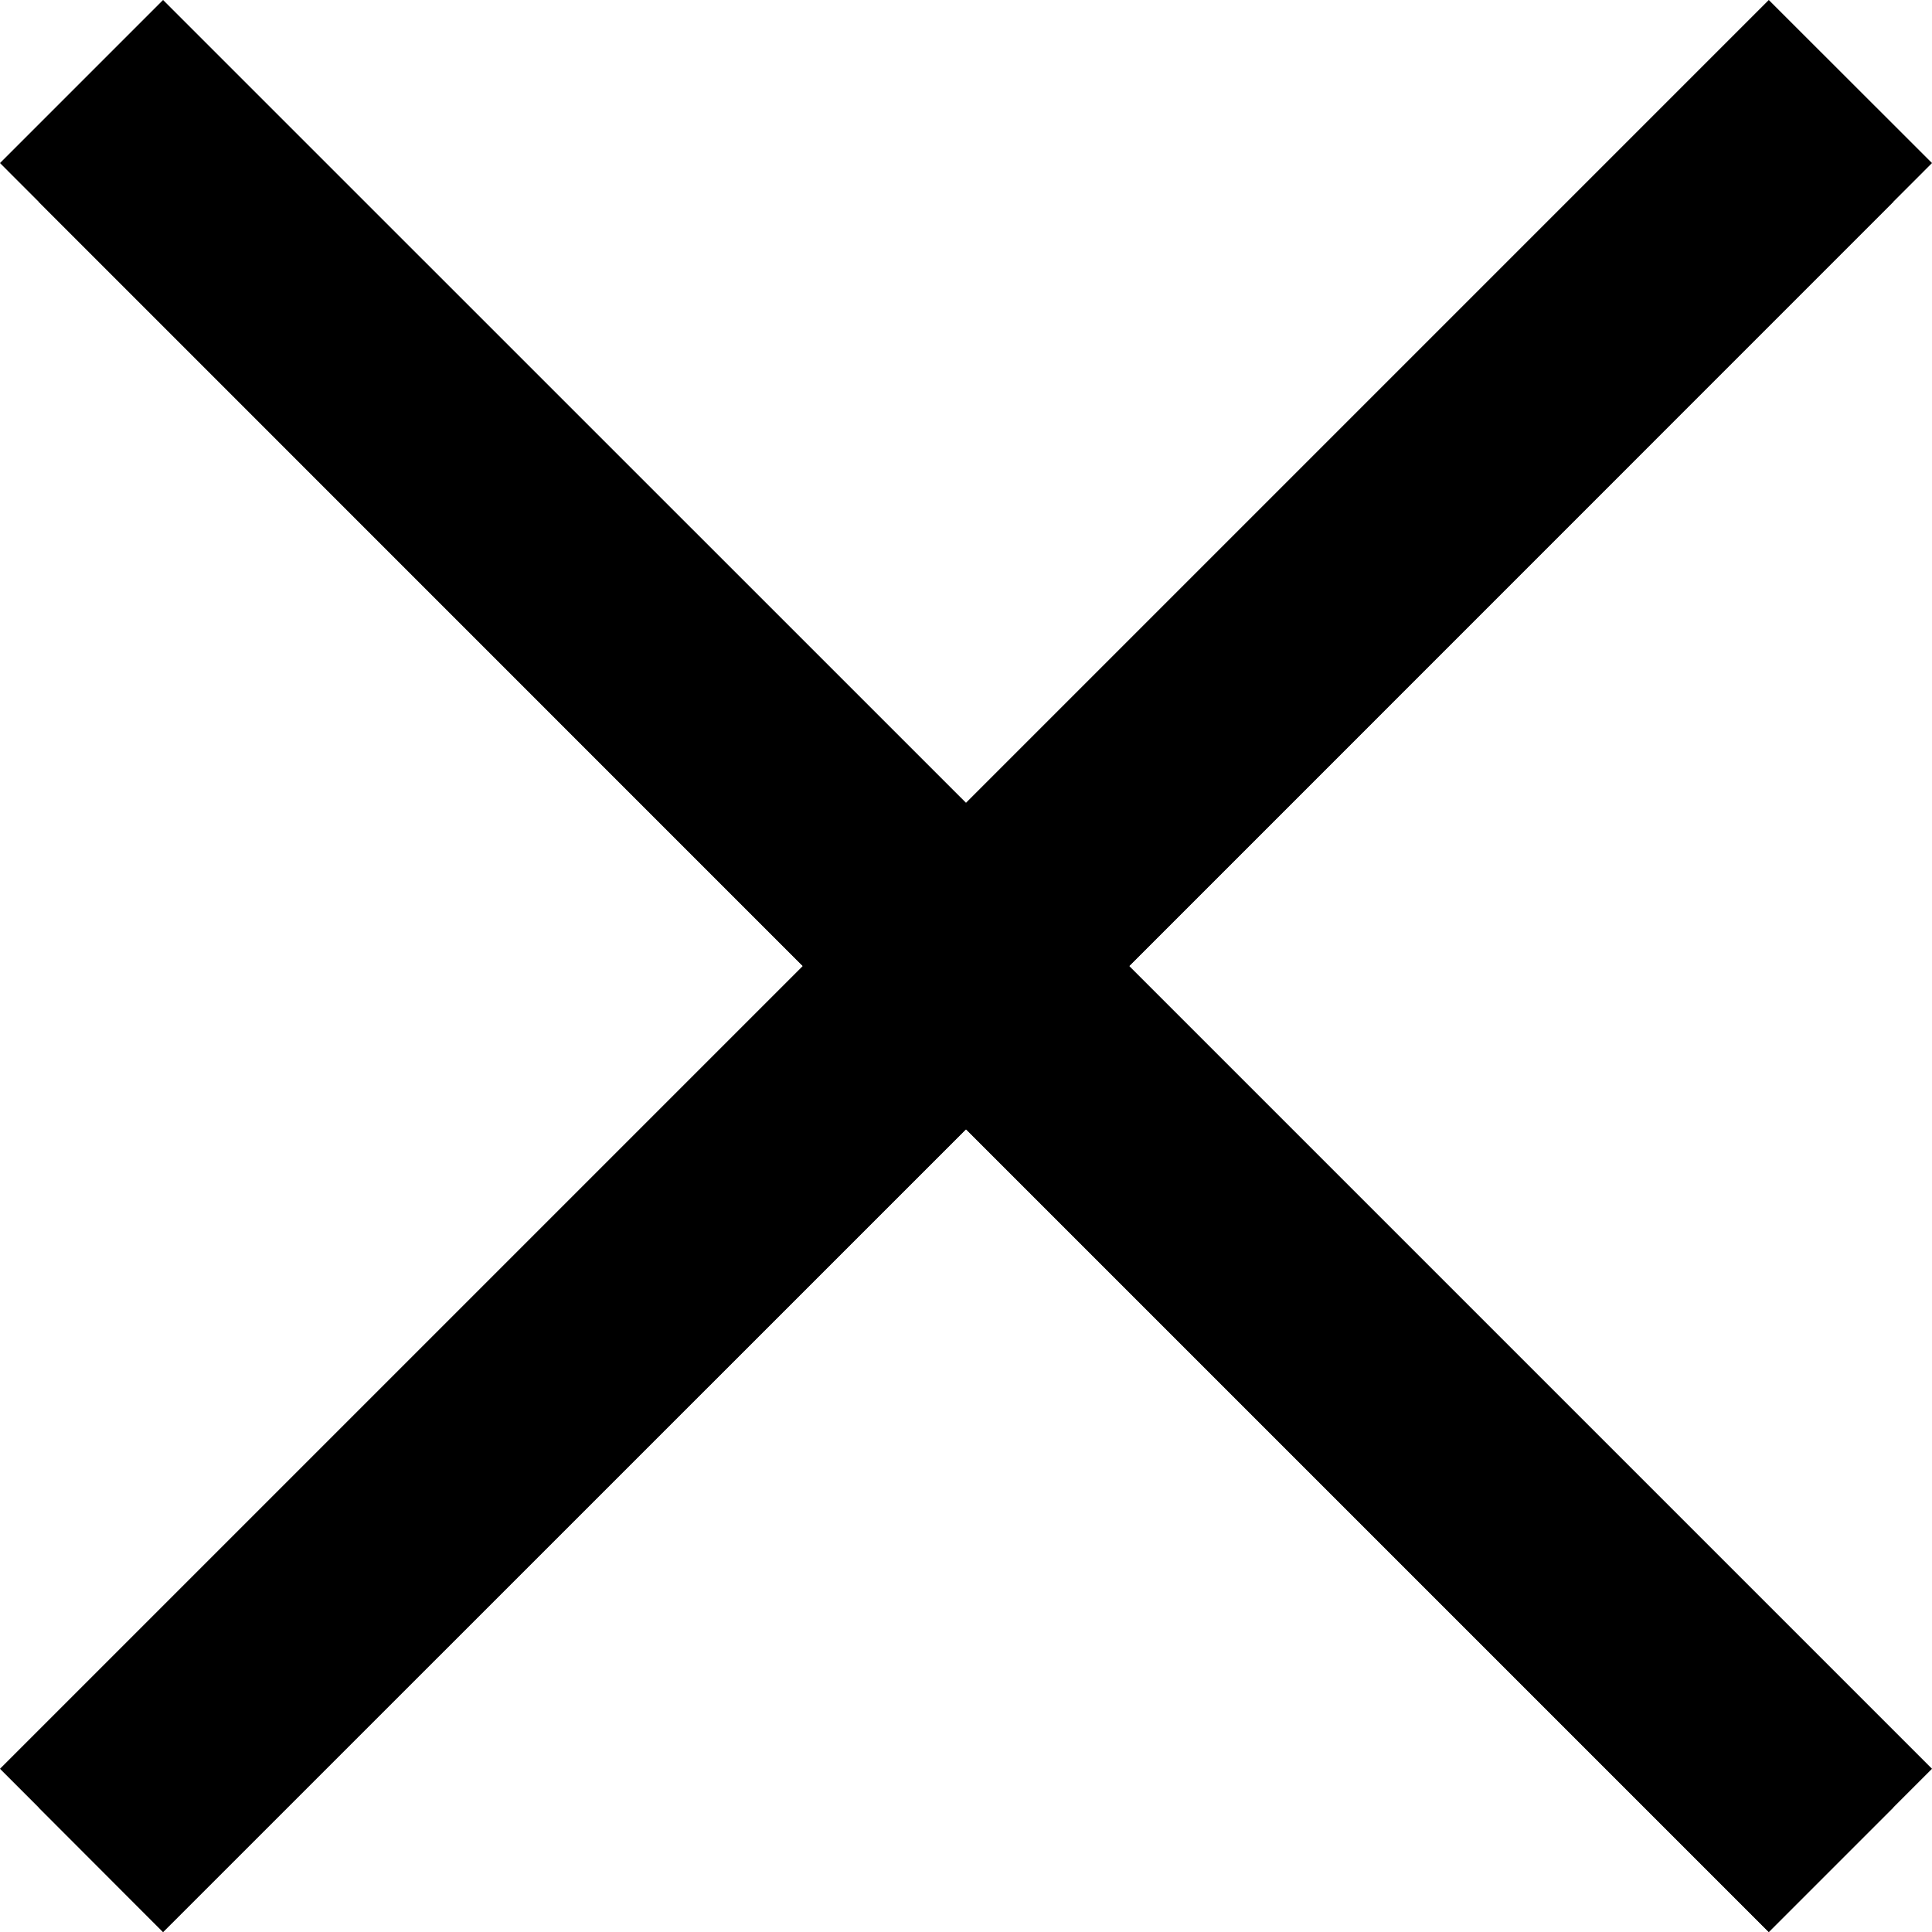
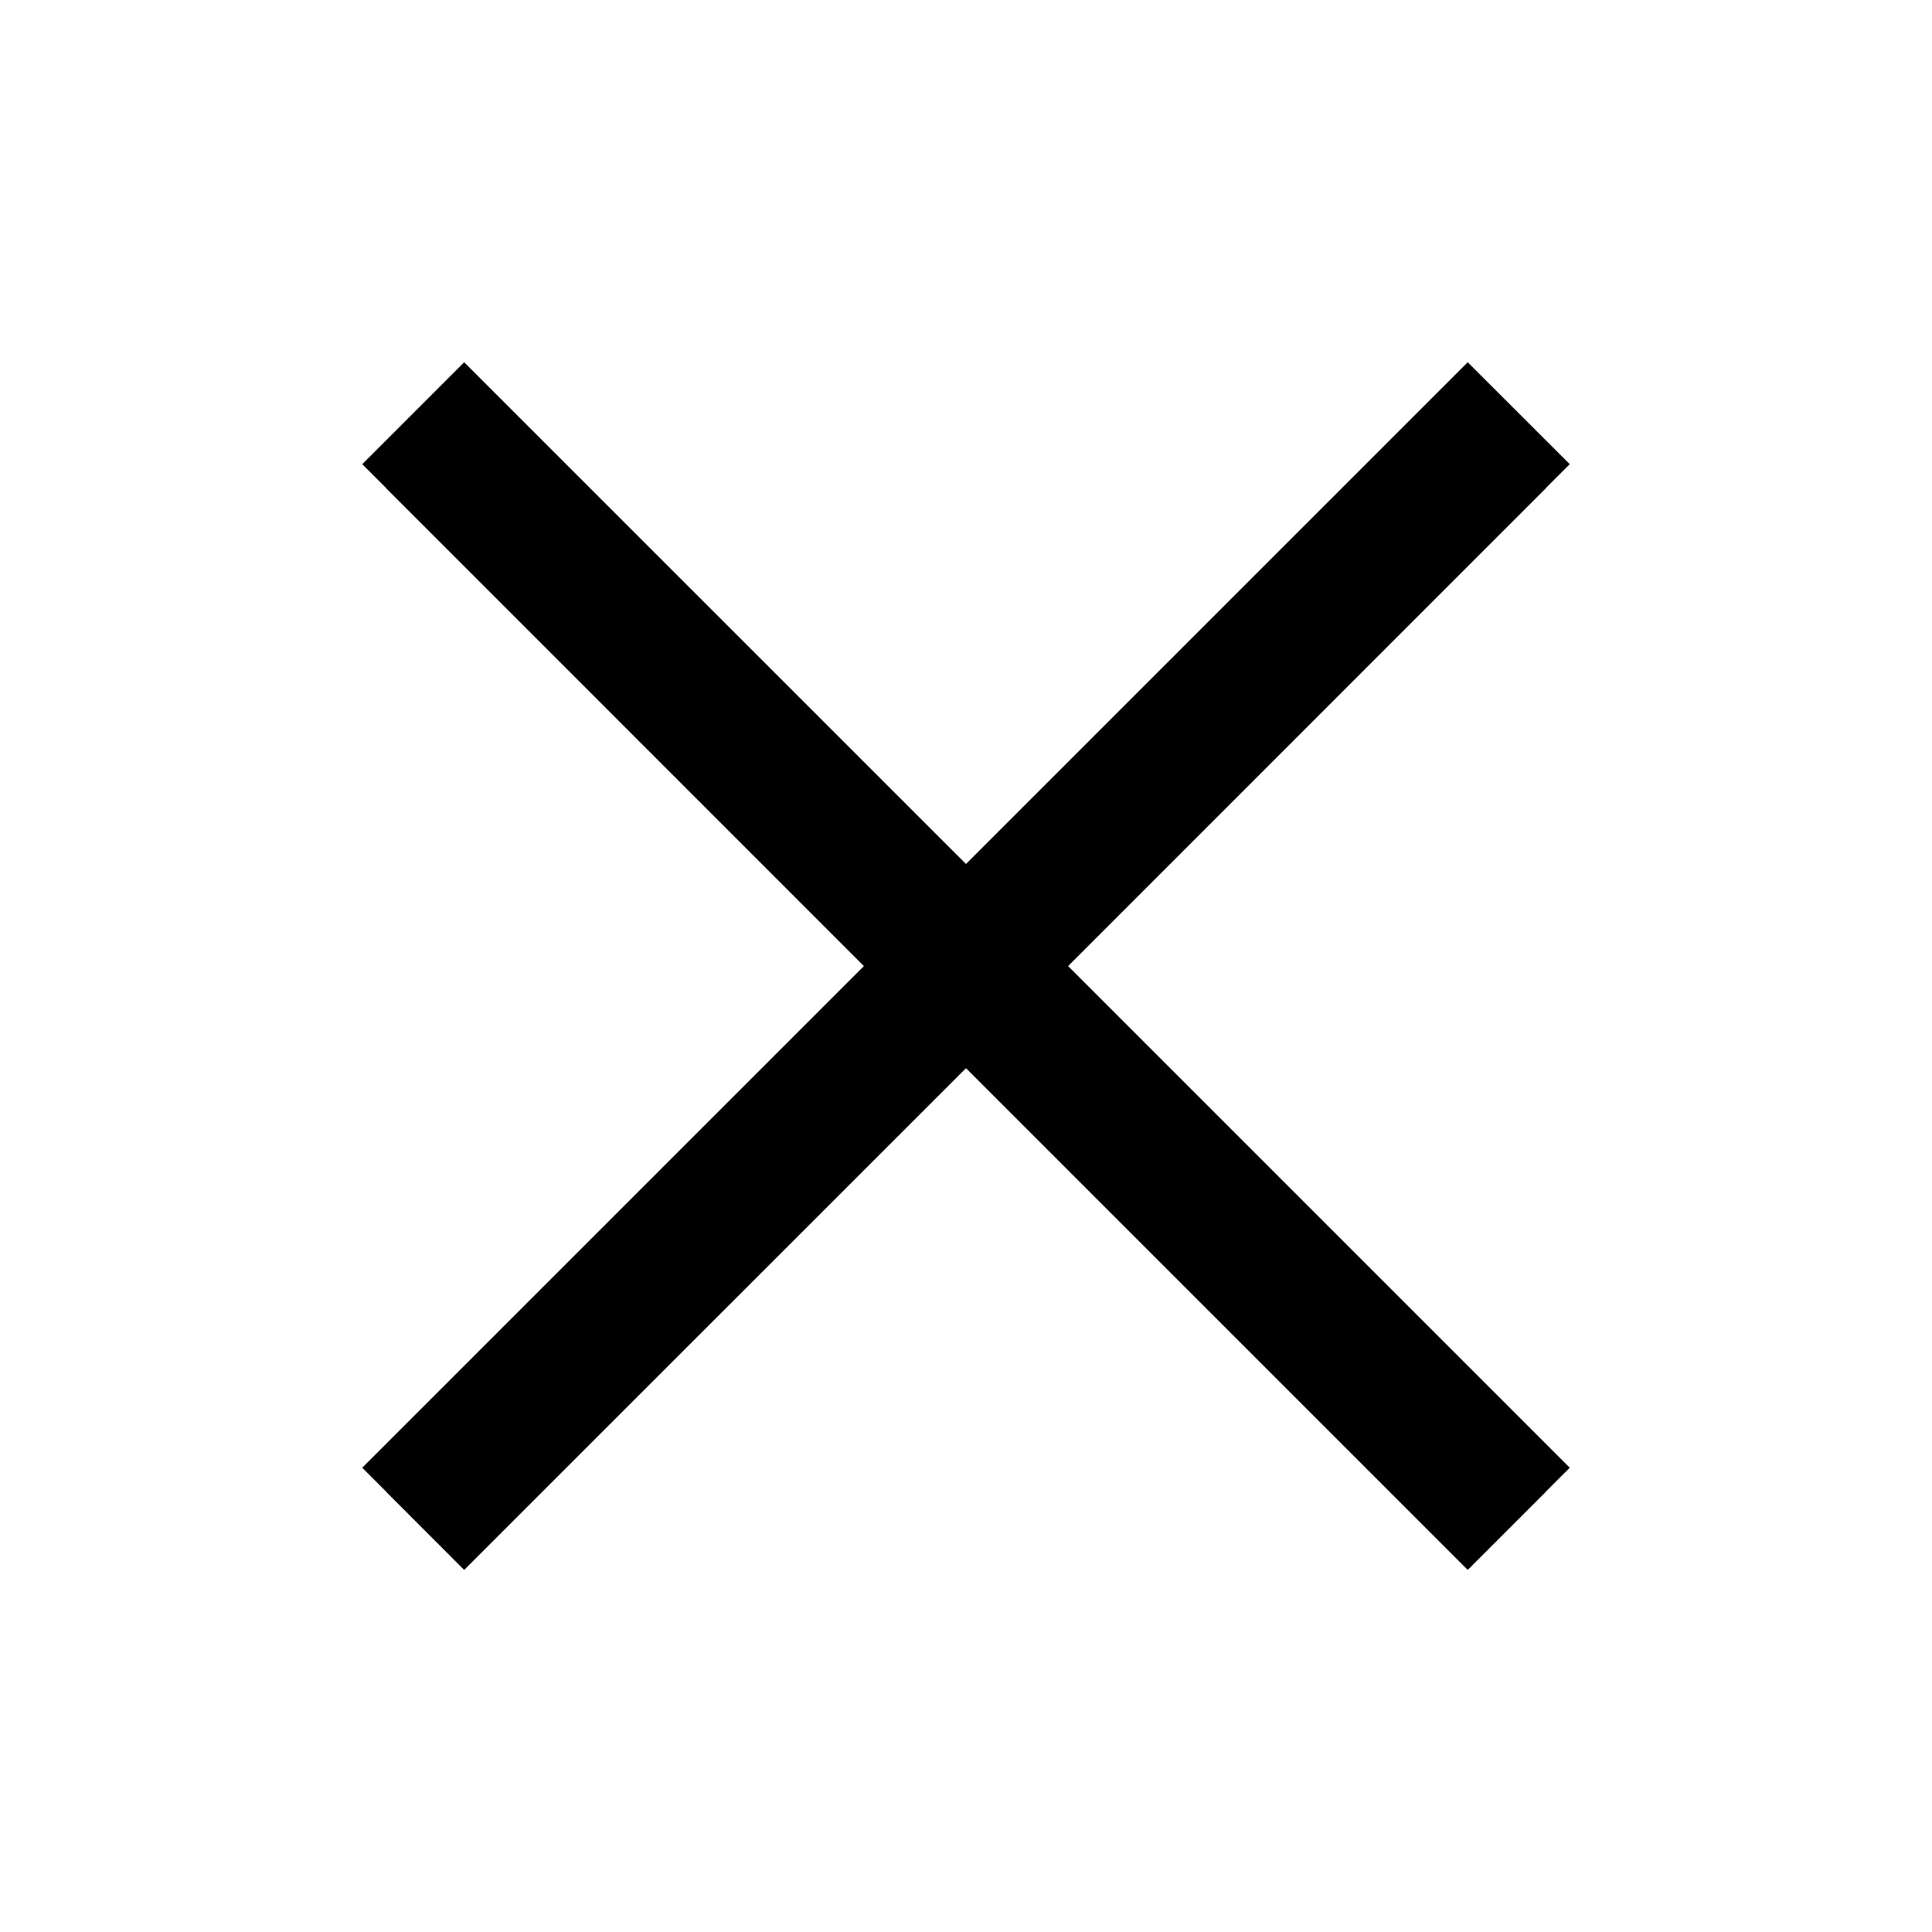
- <svg viewBox="0 0 125 125">
-   <polygon class="bottom" points="125 10.55 114.44 0 62.5 51.94 10.55 0 0 10.55 51.94 62.5 0 114.44 10.55 125 62.5 73.06 114.44 125 125 114.44 73.06 62.5 125 10.55" />
-   <polygon class="face" points="62.5 56.94 10.55 5 2.5 13.05 51.94 62.5 51.94 67.5 2.5 116.94 10.55 125 62.5 73.06 114.44 125 122.5 116.94 73.06 67.5 73.06 62.5 122.5 13.05 114.44 5 62.5 56.94" />
+ <svg viewBox="0 0 200 200">
+   <polygon class="resetBottom" points="162.5 48.05 151.94 37.5 100 89.44 48.05 37.5 37.5 48.05 89.44 100 37.5 151.94 48.05 162.5 100 110.56 151.94 162.5 162.5 151.94 110.56 100 162.5 48.05" />
+   <polygon class="resetFace" points="100 94.44 48.05 42.5 40 50.55 89.44 100 89.44 105 40 154.44 48.05 162.5 100 110.56 151.94 162.5 160 154.44 110.56 105 110.56 100 160 50.55 151.94 42.5 100 94.44" />
</svg>
